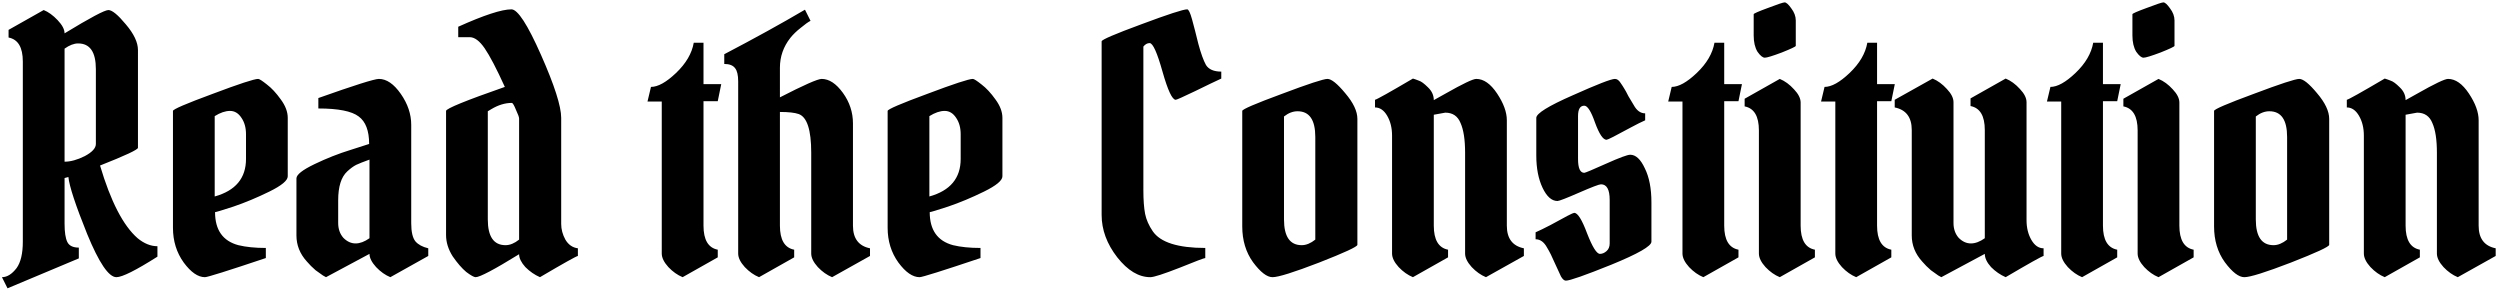
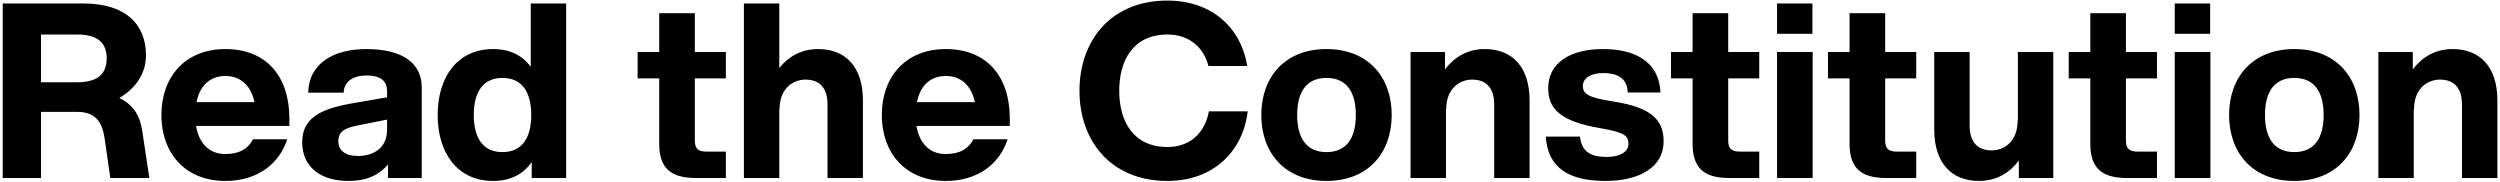
- <svg xmlns="http://www.w3.org/2000/svg" width="460" height="54" viewBox="0 0 460 54" fill="none">
-   <path d="M14.376 7.992C13.608 7.992 12.776 8.312 11.88 8.952V29.752C12.989 29.752 14.227 29.411 15.592 28.728C16.957 28.003 17.64 27.256 17.64 26.488V12.728C17.64 9.571 16.552 7.992 14.376 7.992ZM4.2 44.472V11.32C4.2 8.717 3.325 7.245 1.576 6.904V5.496L8.04 1.848C8.893 2.189 9.747 2.808 10.6 3.704C11.453 4.6 11.88 5.411 11.88 6.136C16.573 3.277 19.261 1.848 19.944 1.848C20.627 1.848 21.693 2.723 23.144 4.472C24.637 6.221 25.384 7.8 25.384 9.208V27.192C25.384 27.533 23.059 28.621 18.408 30.456C20.371 37.069 22.675 41.528 25.32 43.832C26.515 44.813 27.731 45.304 28.968 45.304V47.224C25 49.741 22.483 51 21.416 51C20.008 51 18.216 48.355 16.04 43.064C13.907 37.773 12.755 34.275 12.584 32.568L11.88 32.76V41.144C11.88 42.723 12.051 43.853 12.392 44.536C12.733 45.219 13.437 45.56 14.504 45.56V47.544L1.384 53.048L0.36 51C1.299 51 2.195 50.445 3.048 49.336C3.816 48.269 4.2 46.648 4.2 44.472ZM47.505 14.52C47.718 14.52 48.252 14.861 49.105 15.544C49.958 16.184 50.812 17.101 51.665 18.296C52.518 19.448 52.945 20.579 52.945 21.688V32.44C52.945 33.208 51.814 34.147 49.553 35.256C47.292 36.365 45.094 37.283 42.961 38.008C40.87 38.691 39.74 39.032 39.569 39.032C39.569 42.317 40.998 44.344 43.857 45.112C45.265 45.453 46.95 45.624 48.913 45.624V47.48C41.916 49.827 38.182 51 37.713 51C36.433 51 35.132 50.104 33.809 48.312C32.486 46.477 31.825 44.344 31.825 41.912V20.408C31.825 20.109 34.257 19.064 39.121 17.272C43.985 15.437 46.78 14.52 47.505 14.52ZM45.265 24.696C45.265 23.501 44.988 22.499 44.433 21.688C43.878 20.835 43.174 20.408 42.321 20.408C41.468 20.408 40.529 20.728 39.505 21.368V36.152C43.345 35.085 45.265 32.781 45.265 29.24V24.696ZM75.665 22.968V41.08C75.665 42.659 75.921 43.768 76.433 44.408C76.945 45.005 77.734 45.432 78.801 45.688V47.096L71.825 51C70.886 50.616 70.012 49.997 69.201 49.144C68.39 48.248 67.985 47.437 67.985 46.712L59.985 51C59.857 50.915 59.665 50.808 59.409 50.68C59.153 50.509 58.705 50.189 58.065 49.72C57.468 49.208 56.934 48.675 56.465 48.12C55.185 46.712 54.545 45.112 54.545 43.32V32.824C54.545 32.141 55.654 31.267 57.873 30.2C60.092 29.133 62.31 28.259 64.529 27.576L67.921 26.488C67.921 24.056 67.281 22.371 66.001 21.432C64.721 20.451 62.246 19.96 58.577 19.96V18.04C65.19 15.693 68.902 14.52 69.713 14.52C71.121 14.52 72.465 15.437 73.745 17.272C75.025 19.107 75.665 21.005 75.665 22.968ZM62.225 41.016C62.225 42.125 62.545 43.043 63.185 43.768C63.868 44.451 64.614 44.792 65.425 44.792C66.236 44.792 67.089 44.472 67.985 43.832V29.368C66.918 29.752 66.108 30.072 65.553 30.328C65.041 30.584 64.486 30.989 63.889 31.544C62.78 32.568 62.225 34.339 62.225 36.856V41.016ZM94.107 1.72C95.259 1.72 97.072 4.515 99.547 10.104C102.022 15.693 103.259 19.555 103.259 21.688V41.208C103.259 42.189 103.515 43.149 104.027 44.088C104.582 45.027 105.35 45.56 106.331 45.688V47.096C106.032 47.139 103.707 48.44 99.355 51C98.374 50.573 97.478 49.955 96.667 49.144C95.899 48.291 95.515 47.501 95.515 46.776C90.95 49.592 88.283 51 87.515 51C87.216 51 86.64 50.68 85.787 50.04C84.976 49.357 84.144 48.397 83.291 47.16C82.48 45.88 82.075 44.579 82.075 43.256V20.408C82.075 19.981 85.68 18.509 92.891 15.992C91.355 12.621 90.118 10.253 89.179 8.888C88.24 7.523 87.323 6.84 86.427 6.84H84.315V4.92C89.051 2.787 92.315 1.72 94.107 1.72ZM93.019 45.112C93.83 45.112 94.662 44.771 95.515 44.088V21.816C95.515 21.56 95.323 21.027 94.939 20.216C94.598 19.363 94.342 18.936 94.171 18.936C92.934 18.936 91.675 19.32 90.395 20.088L89.755 20.472V40.376C89.755 43.533 90.843 45.112 93.019 45.112ZM129.443 7.864V15.48H132.707L132.067 18.616H129.443V41.528C129.443 44.131 130.317 45.603 132.067 45.944V47.352L125.603 51C124.664 50.616 123.789 49.997 122.979 49.144C122.168 48.248 121.763 47.416 121.763 46.648V18.68H119.139L119.779 15.992C121.059 15.992 122.595 15.139 124.387 13.432C126.221 11.683 127.309 9.827 127.651 7.864H129.443ZM135.825 46.648V14.968C135.825 13.816 135.633 13.005 135.249 12.536C134.865 12.024 134.204 11.768 133.265 11.768V9.976C138.812 7.075 143.761 4.344 148.113 1.784L149.137 3.832C148.71 4.045 148.113 4.472 147.345 5.112C146.577 5.709 145.937 6.328 145.425 6.968C144.145 8.589 143.505 10.424 143.505 12.472V17.912C147.9 15.651 150.46 14.52 151.185 14.52C152.55 14.52 153.852 15.373 155.089 17.08C156.326 18.787 156.945 20.664 156.945 22.712V41.528C156.945 43.875 157.99 45.261 160.081 45.688V47.096L153.105 51C152.166 50.616 151.292 49.997 150.481 49.144C149.67 48.248 149.265 47.416 149.265 46.648V28.088C149.265 23.907 148.497 21.539 146.961 20.984C146.236 20.728 145.084 20.6 143.505 20.6V41.528C143.505 44.131 144.38 45.603 146.129 45.944V47.352L139.665 51C138.726 50.616 137.852 49.997 137.041 49.144C136.23 48.248 135.825 47.416 135.825 46.648ZM179.005 14.52C179.218 14.52 179.752 14.861 180.605 15.544C181.458 16.184 182.312 17.101 183.165 18.296C184.018 19.448 184.445 20.579 184.445 21.688V32.44C184.445 33.208 183.314 34.147 181.053 35.256C178.792 36.365 176.594 37.283 174.461 38.008C172.37 38.691 171.24 39.032 171.069 39.032C171.069 42.317 172.498 44.344 175.357 45.112C176.765 45.453 178.45 45.624 180.413 45.624V47.48C173.416 49.827 169.682 51 169.213 51C167.933 51 166.632 50.104 165.309 48.312C163.986 46.477 163.325 44.344 163.325 41.912V20.408C163.325 20.109 165.757 19.064 170.621 17.272C175.485 15.437 178.28 14.52 179.005 14.52ZM176.765 24.696C176.765 23.501 176.488 22.499 175.933 21.688C175.378 20.835 174.674 20.408 173.821 20.408C172.968 20.408 172.029 20.728 171.005 21.368V36.152C174.845 35.085 176.765 32.781 176.765 29.24V24.696ZM211.532 7.928C211.105 7.928 210.721 8.141 210.38 8.568V35C210.38 36.792 210.487 38.243 210.7 39.352C210.913 40.419 211.383 41.485 212.108 42.552C213.516 44.6 216.737 45.624 221.772 45.624V47.48C221.559 47.48 219.98 48.077 217.036 49.272C214.092 50.424 212.3 51 211.66 51C209.527 51 207.5 49.784 205.58 47.352C203.66 44.877 202.7 42.275 202.7 39.544V7.608C202.7 7.309 205.132 6.264 209.996 4.472C214.903 2.637 217.719 1.72 218.444 1.72C218.7 1.72 218.999 2.339 219.34 3.576C219.681 4.813 220.065 6.307 220.492 8.056C220.961 9.805 221.431 11.107 221.9 11.96C222.412 12.771 223.351 13.176 224.716 13.176V14.456C223.777 14.883 222.177 15.651 219.916 16.76C217.697 17.827 216.503 18.36 216.332 18.36C215.692 18.36 214.881 16.632 213.9 13.176C212.919 9.677 212.129 7.928 211.532 7.928ZM228.575 41.656V20.408C228.575 20.109 231.007 19.064 235.871 17.272C240.735 15.437 243.53 14.52 244.255 14.52C244.98 14.52 246.068 15.395 247.519 17.144C249.012 18.893 249.759 20.472 249.759 21.88V45.048C249.759 45.389 247.412 46.477 242.719 48.312C238.068 50.104 235.21 51 234.143 51C233.119 51 231.924 50.083 230.559 48.248C229.236 46.413 228.575 44.216 228.575 41.656ZM239.519 45.112C240.33 45.112 241.162 44.771 242.015 44.088V25.208C242.015 22.051 240.927 20.472 238.751 20.472C237.898 20.472 237.066 20.792 236.255 21.432V40.376C236.255 43.533 237.343 45.112 239.519 45.112ZM256.138 46.648V24.952C256.138 23.544 255.839 22.328 255.242 21.304C254.644 20.28 253.898 19.768 253.002 19.768V18.36C253.3 18.317 255.626 17.016 259.978 14.456C260.276 14.541 260.639 14.669 261.066 14.84C261.492 14.968 262.047 15.373 262.73 16.056C263.455 16.739 263.818 17.528 263.818 18.424C264.074 18.296 264.799 17.891 265.994 17.208C269.151 15.416 271.028 14.52 271.626 14.52C272.991 14.52 274.271 15.416 275.466 17.208C276.66 19 277.258 20.643 277.258 22.136V41.528C277.258 43.875 278.303 45.261 280.394 45.688V47.096L273.418 51C272.479 50.616 271.604 49.997 270.794 49.144C269.983 48.248 269.578 47.416 269.578 46.648V28.088C269.578 25.699 269.3 23.885 268.746 22.648C268.234 21.368 267.295 20.728 265.93 20.728L263.818 21.112V41.528C263.818 44.131 264.692 45.603 266.442 45.944V47.352L259.978 51C259.039 50.616 258.164 49.997 257.354 49.144C256.543 48.248 256.138 47.416 256.138 46.648ZM286.582 36.984C285.515 36.984 284.598 36.173 283.83 34.552C283.062 32.931 282.678 30.947 282.678 28.6V21.688C282.678 20.877 284.918 19.491 289.398 17.528C293.878 15.523 296.459 14.52 297.142 14.52C297.526 14.52 297.867 14.755 298.166 15.224C298.464 15.651 298.699 16.013 298.87 16.312C299.04 16.568 299.296 17.037 299.638 17.72C300.022 18.36 300.342 18.893 300.598 19.32C301.152 20.344 301.856 20.856 302.71 20.856V22.136C302.027 22.435 301.131 22.883 300.022 23.48C297.291 24.973 295.819 25.72 295.606 25.72C294.966 25.72 294.262 24.675 293.494 22.584C292.768 20.493 292.107 19.448 291.51 19.448C290.742 19.448 290.358 20.088 290.358 21.368V29.24C290.358 30.947 290.742 31.8 291.51 31.8C291.68 31.8 293.003 31.245 295.478 30.136C297.952 29.027 299.446 28.472 299.958 28.472C300.982 28.472 301.878 29.304 302.646 30.968C303.456 32.589 303.862 34.68 303.862 37.24V44.472C303.862 45.283 301.408 46.691 296.502 48.696C291.638 50.659 288.843 51.64 288.118 51.64C287.819 51.64 287.52 51.384 287.222 50.872C286.966 50.317 286.582 49.485 286.07 48.376C285.6 47.267 285.131 46.328 284.661 45.56C284.107 44.536 283.403 44.024 282.549 44.024V42.744C283.232 42.445 284.15 41.997 285.302 41.4C287.99 39.907 289.44 39.16 289.654 39.16C290.294 39.16 291.083 40.419 292.022 42.936C293.003 45.453 293.792 46.712 294.39 46.712C294.816 46.712 295.222 46.541 295.606 46.2C295.99 45.859 296.182 45.389 296.182 44.792V36.792C296.182 34.872 295.648 33.912 294.582 33.912C294.24 33.912 292.896 34.424 290.55 35.448C288.203 36.472 286.88 36.984 286.582 36.984ZM317.255 7.864V15.48H320.519L319.879 18.616H317.255V41.528C317.255 44.131 318.13 45.603 319.879 45.944V47.352L313.415 51C312.476 50.616 311.602 49.997 310.791 49.144C309.98 48.248 309.575 47.416 309.575 46.648V18.68H306.951L307.591 15.992C308.871 15.992 310.407 15.139 312.199 13.432C314.034 11.683 315.122 9.827 315.463 7.864H317.255ZM331.318 18.872V41.528C331.318 44.131 332.192 45.603 333.942 45.944V47.352L327.478 51C326.539 50.616 325.664 49.997 324.854 49.144C324.043 48.248 323.638 47.416 323.638 46.648V23.992C323.638 21.389 322.763 19.917 321.014 19.576V18.168L327.478 14.52C328.416 14.904 329.291 15.544 330.102 16.44C330.912 17.293 331.318 18.104 331.318 18.872ZM322.678 6.52V2.616C322.678 2.488 323.552 2.104 325.302 1.464C327.094 0.781 328.118 0.44 328.374 0.44C328.672 0.44 329.078 0.803 329.59 1.528C330.144 2.253 330.422 3 330.422 3.768V8.44C330.422 8.568 329.568 8.973 327.862 9.656C326.155 10.296 325.11 10.616 324.726 10.616C324.342 10.616 323.894 10.253 323.382 9.528C322.912 8.76 322.678 7.757 322.678 6.52ZM345.38 7.864V15.48H348.644L348.004 18.616H345.38V41.528C345.38 44.131 346.255 45.603 348.004 45.944V47.352L341.54 51C340.601 50.616 339.727 49.997 338.916 49.144C338.105 48.248 337.7 47.416 337.7 46.648V18.68H335.076L335.716 15.992C336.996 15.992 338.532 15.139 340.324 13.432C342.159 11.683 343.247 9.827 343.588 7.864H345.38ZM359.443 41.016C359.443 42.125 359.763 43.043 360.403 43.768C361.085 44.451 361.832 44.792 362.643 44.792C363.453 44.792 364.307 44.472 365.203 43.832V23.928C365.203 21.325 364.328 19.853 362.579 19.512V18.104L369.043 14.456C369.981 14.84 370.856 15.48 371.667 16.376C372.477 17.229 372.883 18.04 372.883 18.808V40.504C372.883 41.912 373.181 43.128 373.779 44.152C374.376 45.176 375.123 45.688 376.019 45.688V47.096C375.72 47.139 373.395 48.44 369.043 51C368.061 50.573 367.165 49.955 366.355 49.144C365.587 48.291 365.203 47.48 365.203 46.712L357.203 51C357.075 50.915 356.883 50.808 356.627 50.68C356.371 50.509 355.923 50.189 355.283 49.72C354.685 49.208 354.152 48.675 353.683 48.12C352.403 46.712 351.763 45.112 351.763 43.32V23.928C351.763 21.581 350.717 20.195 348.627 19.768V18.36L355.603 14.456C356.541 14.84 357.416 15.48 358.227 16.376C359.037 17.229 359.443 18.04 359.443 18.808V41.016ZM386.943 7.864V15.48H390.207L389.567 18.616H386.943V41.528C386.943 44.131 387.817 45.603 389.567 45.944V47.352L383.103 51C382.164 50.616 381.289 49.997 380.479 49.144C379.668 48.248 379.263 47.416 379.263 46.648V18.68H376.639L377.279 15.992C378.559 15.992 380.095 15.139 381.887 13.432C383.721 11.683 384.809 9.827 385.151 7.864H386.943ZM401.005 18.872V41.528C401.005 44.131 401.88 45.603 403.629 45.944V47.352L397.165 51C396.226 50.616 395.352 49.997 394.541 49.144C393.73 48.248 393.325 47.416 393.325 46.648V23.992C393.325 21.389 392.45 19.917 390.701 19.576V18.168L397.165 14.52C398.104 14.904 398.978 15.544 399.789 16.44C400.6 17.293 401.005 18.104 401.005 18.872ZM392.365 6.52V2.616C392.365 2.488 393.24 2.104 394.989 1.464C396.781 0.781 397.805 0.44 398.061 0.44C398.36 0.44 398.765 0.803 399.277 1.528C399.832 2.253 400.109 3 400.109 3.768V8.44C400.109 8.568 399.256 8.973 397.549 9.656C395.842 10.296 394.797 10.616 394.413 10.616C394.029 10.616 393.581 10.253 393.069 9.528C392.6 8.76 392.365 7.757 392.365 6.52ZM407.388 41.656V20.408C407.388 20.109 409.82 19.064 414.684 17.272C419.548 15.437 422.342 14.52 423.068 14.52C423.793 14.52 424.881 15.395 426.332 17.144C427.825 18.893 428.572 20.472 428.572 21.88V45.048C428.572 45.389 426.225 46.477 421.532 48.312C416.881 50.104 414.022 51 412.956 51C411.932 51 410.737 50.083 409.372 48.248C408.049 46.413 407.388 44.216 407.388 41.656ZM418.332 45.112C419.142 45.112 419.974 44.771 420.828 44.088V25.208C420.828 22.051 419.74 20.472 417.564 20.472C416.71 20.472 415.878 20.792 415.068 21.432V40.376C415.068 43.533 416.156 45.112 418.332 45.112ZM434.95 46.648V24.952C434.95 23.544 434.651 22.328 434.054 21.304C433.457 20.28 432.71 19.768 431.814 19.768V18.36C432.113 18.317 434.438 17.016 438.79 14.456C439.089 14.541 439.451 14.669 439.878 14.84C440.305 14.968 440.859 15.373 441.542 16.056C442.267 16.739 442.63 17.528 442.63 18.424C442.886 18.296 443.611 17.891 444.806 17.208C447.963 15.416 449.841 14.52 450.438 14.52C451.803 14.52 453.083 15.416 454.278 17.208C455.473 19 456.07 20.643 456.07 22.136V41.528C456.07 43.875 457.115 45.261 459.206 45.688V47.096L452.23 51C451.291 50.616 450.417 49.997 449.606 49.144C448.795 48.248 448.39 47.416 448.39 46.648V28.088C448.39 25.699 448.113 23.885 447.558 22.648C447.046 21.368 446.107 20.728 444.742 20.728L442.63 21.112V41.528C442.63 44.131 443.505 45.603 445.254 45.944V47.352L438.79 51C437.851 50.616 436.977 49.997 436.166 49.144C435.355 48.248 434.95 47.416 434.95 46.648Z" fill="black" />
+ <svg xmlns="http://www.w3.org/2000/svg" width="660" height="48" viewBox="0 0 660 48" fill="none">
+   <path d="M0.712 47V0.92H22.024C33.48 0.92 38.536 6.68 38.536 14.616C38.536 19.352 35.912 23.256 31.496 25.88C35.4 27.736 37 30.744 37.576 34.712L39.432 47H29.128L27.592 36.376C26.888 31.704 24.776 29.528 20.296 29.528H10.824V47H0.712ZM10.824 21.72H20.36C25.608 21.72 28.168 19.672 28.168 15.384C28.168 11.16 25.608 9.112 20.36 9.112H10.824V21.72ZM59.501 47.768C48.748 47.768 42.605 40.28 42.605 30.36C42.605 20.44 48.748 12.952 59.501 12.952C70.252 12.952 76.397 20.056 76.397 31.32V33.24H51.757C52.525 37.848 55.212 40.664 59.501 40.664C63.212 40.664 65.516 39.256 66.796 36.76H75.82C73.709 43.352 67.885 47.768 59.501 47.768ZM51.885 26.968H67.18C66.284 22.68 63.596 20.056 59.501 20.056C55.404 20.056 52.717 22.68 51.885 26.968ZM102.442 47V43.416C99.626 46.68 96.17 47.768 91.946 47.768C84.778 47.768 79.786 44.184 79.786 37.592C79.786 31.64 83.754 28.888 92.906 27.288L102.186 25.688V24.152C102.186 21.656 100.906 19.928 96.746 19.928C93.226 19.928 90.794 21.528 90.73 24.472H81.386C81.514 16.664 88.17 12.952 96.682 12.952C106.538 12.952 111.338 16.856 111.338 23.064V47H102.442ZM89.322 37.272C89.322 39.64 91.05 41.176 94.442 41.176C98.474 41.176 102.186 39.192 102.186 34.264V31.576L94.762 33.048C91.178 33.752 89.322 34.584 89.322 37.272ZM149.462 47H140.374V42.776C138.198 45.912 134.87 47.768 130.198 47.768C120.662 47.768 115.542 40.28 115.542 30.36C115.542 20.44 120.662 12.952 130.198 12.952C134.678 12.952 137.942 14.68 140.118 17.624V0.92H149.462V47ZM125.078 30.36C125.078 36.248 127.382 40.152 132.63 40.152C137.942 40.152 140.246 36.248 140.246 30.36C140.246 24.472 137.942 20.568 132.63 20.568C127.382 20.568 125.078 24.472 125.078 30.36ZM174.03 3.48H183.438V13.72H191.63V20.696H183.438V37.08C183.438 39.064 184.142 40.024 186.51 40.024H191.63V47H183.95C178.446 47 174.03 45.528 174.03 38.04V20.696H168.334V13.72H174.03V3.48ZM196.388 47V0.92H205.732V17.944C208.036 15.064 211.428 12.952 215.972 12.952C223.268 12.952 227.812 17.688 227.812 26.52V47H218.468V27.608C218.468 23.96 216.996 21.016 212.644 21.016C209.444 21.016 205.796 23.256 205.796 28.888H205.732V47H196.388ZM249.688 47.768C238.936 47.768 232.792 40.28 232.792 30.36C232.792 20.44 238.936 12.952 249.688 12.952C260.44 12.952 266.584 20.056 266.584 31.32V33.24H241.944C242.712 37.848 245.4 40.664 249.688 40.664C253.4 40.664 255.704 39.256 256.984 36.76H266.008C263.896 43.352 258.072 47.768 249.688 47.768ZM242.072 26.968H257.368C256.472 22.68 253.784 20.056 249.688 20.056C245.592 20.056 242.904 22.68 242.072 26.968ZM308.212 47.768C293.108 47.768 284.98 37.016 284.98 23.96C284.98 10.904 293.108 0.152 308.212 0.152C320.052 0.152 327.732 7.512 329.268 17.432H319.028C317.812 12.568 313.972 9.112 308.212 9.112C299.188 9.112 295.476 15.896 295.476 23.96C295.476 32.024 299.188 38.808 308.212 38.808C314.42 38.808 318.132 34.84 319.156 29.4H329.396C328.18 39.832 320.436 47.768 308.212 47.768ZM350.196 47.768C339.124 47.768 332.98 40.28 332.98 30.36C332.98 20.44 339.124 12.952 350.196 12.952C361.268 12.952 367.412 20.44 367.412 30.36C367.412 40.28 361.268 47.768 350.196 47.768ZM342.452 30.36C342.452 36.248 344.756 40.152 350.196 40.152C355.636 40.152 357.94 36.248 357.94 30.36C357.94 24.472 355.636 20.568 350.196 20.568C344.756 20.568 342.452 24.472 342.452 30.36ZM394.468 27.608C394.468 23.96 392.996 21.016 388.644 21.016C385.444 21.016 381.796 23.256 381.796 28.888H381.732V47H372.388V13.72H381.476V18.328C383.78 15.256 387.236 12.952 391.972 12.952C399.268 12.952 403.812 17.688 403.812 26.52V47H394.468V27.608ZM423.832 47.768C414.552 47.768 408.6 44.568 408.088 36.056H417.112C417.56 40.152 420.056 41.432 424.216 41.432C427.48 41.432 429.912 40.216 429.912 37.976C429.912 35.864 429.016 34.968 422.36 33.816C411.864 32.024 408.728 28.696 408.728 23.256C408.728 16.728 414.36 12.952 423.192 12.952C433.368 12.952 438.104 17.624 438.36 24.408H429.72C429.592 20.248 426.456 19.288 423.192 19.288C420.056 19.288 417.88 20.568 417.88 22.68C417.88 24.856 419.352 25.752 425.816 26.776C436.184 28.376 439.192 31.768 439.192 37.336C439.192 44.12 432.856 47.768 423.832 47.768ZM446.842 3.48H456.25V13.72H464.442V20.696H456.25V37.08C456.25 39.064 456.954 40.024 459.322 40.024H464.442V47H456.762C451.258 47 446.842 45.528 446.842 38.04V20.696H441.146V13.72H446.842V3.48ZM469.136 47V13.72H478.544V47H469.136ZM469.136 8.92V0.92H478.48V8.92H469.136ZM488.28 3.48H497.688V13.72H505.88V20.696H497.688V37.08C497.688 39.064 498.392 40.024 500.76 40.024H505.88V47H498.2C492.696 47 488.28 45.528 488.28 38.04V20.696H482.584V13.72H488.28V3.48ZM519.982 33.112C519.982 36.76 521.454 39.704 525.806 39.704C529.006 39.704 532.654 37.464 532.654 31.832H532.718V13.72H542.062V47H532.974V42.392C530.67 45.464 527.214 47.768 522.478 47.768C515.182 47.768 510.638 43.032 510.638 34.2V13.72H519.982V33.112ZM551.842 3.48H561.25V13.72H569.442V20.696H561.25V37.08C561.25 39.064 561.954 40.024 564.322 40.024H569.442V47H561.762C556.258 47 551.842 45.528 551.842 38.04V20.696H546.146V13.72H551.842V3.48ZM574.136 47V13.72H583.544V47H574.136ZM574.136 8.92V0.92H583.48V8.92H574.136ZM605.696 47.768C594.624 47.768 588.48 40.28 588.48 30.36C588.48 20.44 594.624 12.952 605.696 12.952C616.768 12.952 622.912 20.44 622.912 30.36C622.912 40.28 616.768 47.768 605.696 47.768ZM597.952 30.36C597.952 36.248 600.256 40.152 605.696 40.152C611.136 40.152 613.44 36.248 613.44 30.36C613.44 24.472 611.136 20.568 605.696 20.568C600.256 20.568 597.952 24.472 597.952 30.36ZM649.968 27.608C649.968 23.96 648.496 21.016 644.144 21.016C640.944 21.016 637.296 23.256 637.296 28.888H637.232V47H627.888V13.72H636.976V18.328C639.28 15.256 642.736 12.952 647.472 12.952C654.768 12.952 659.312 17.688 659.312 26.52V47H649.968V27.608Z" fill="black" />
</svg>
